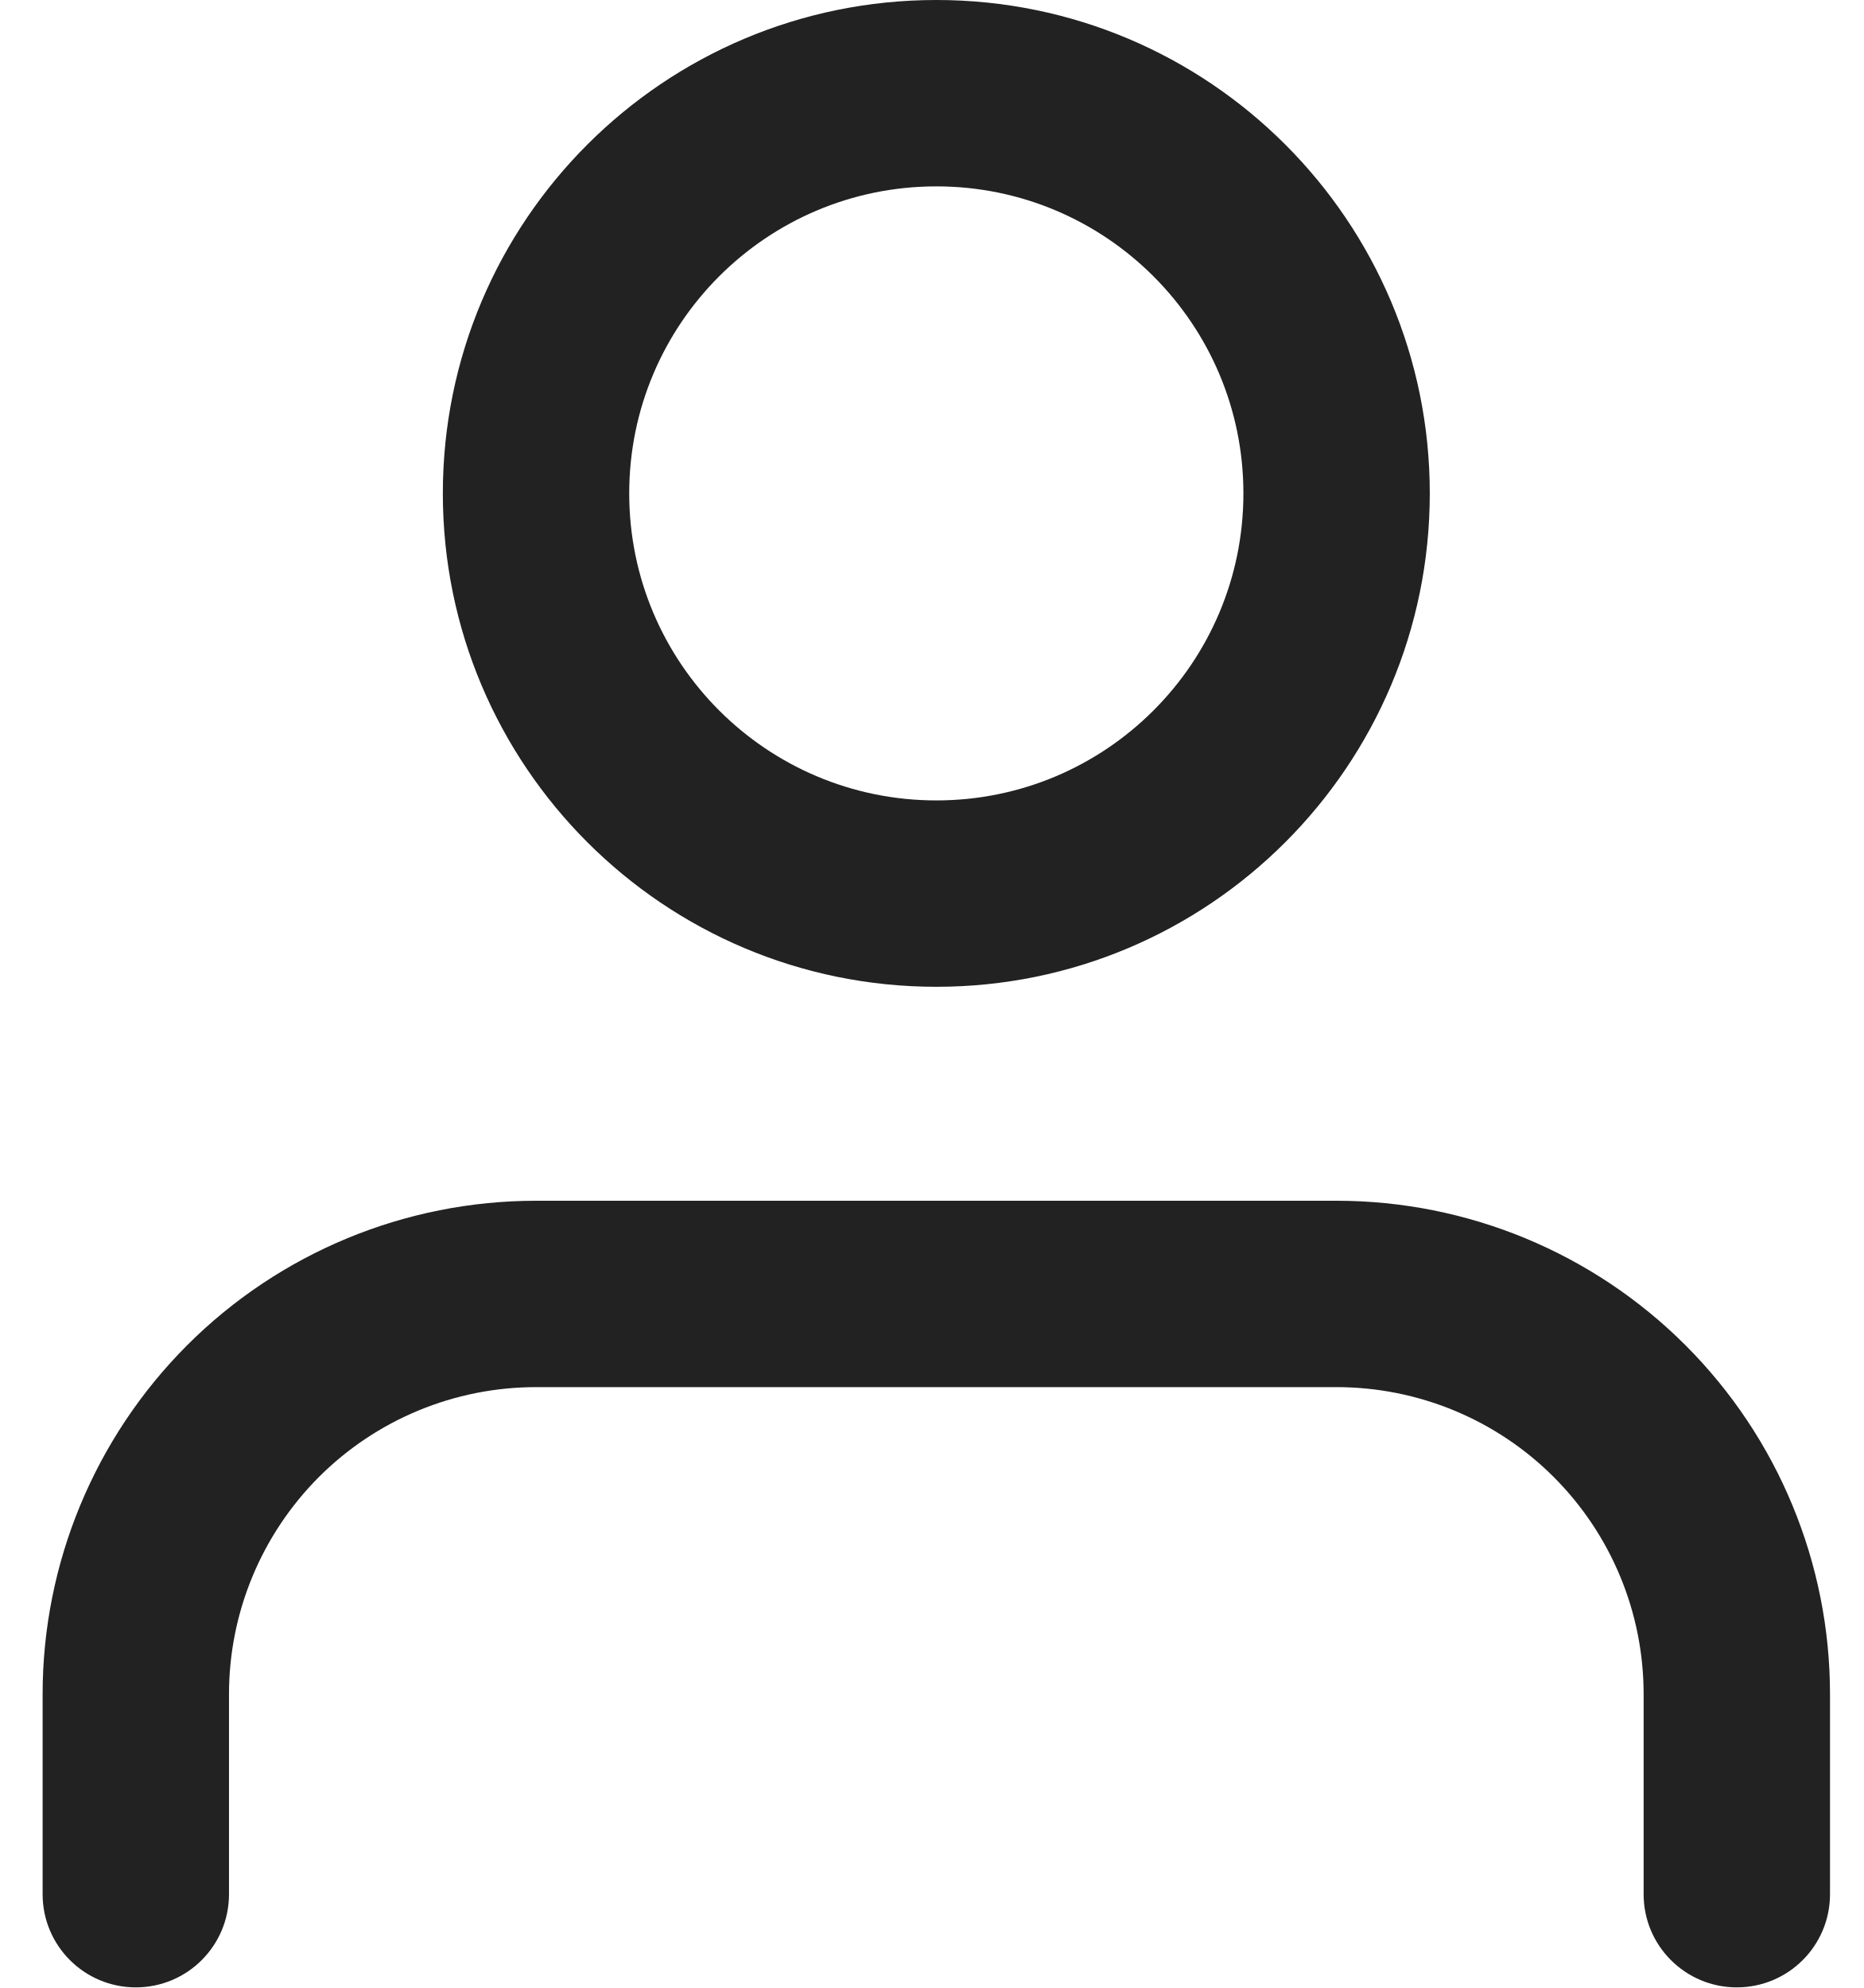
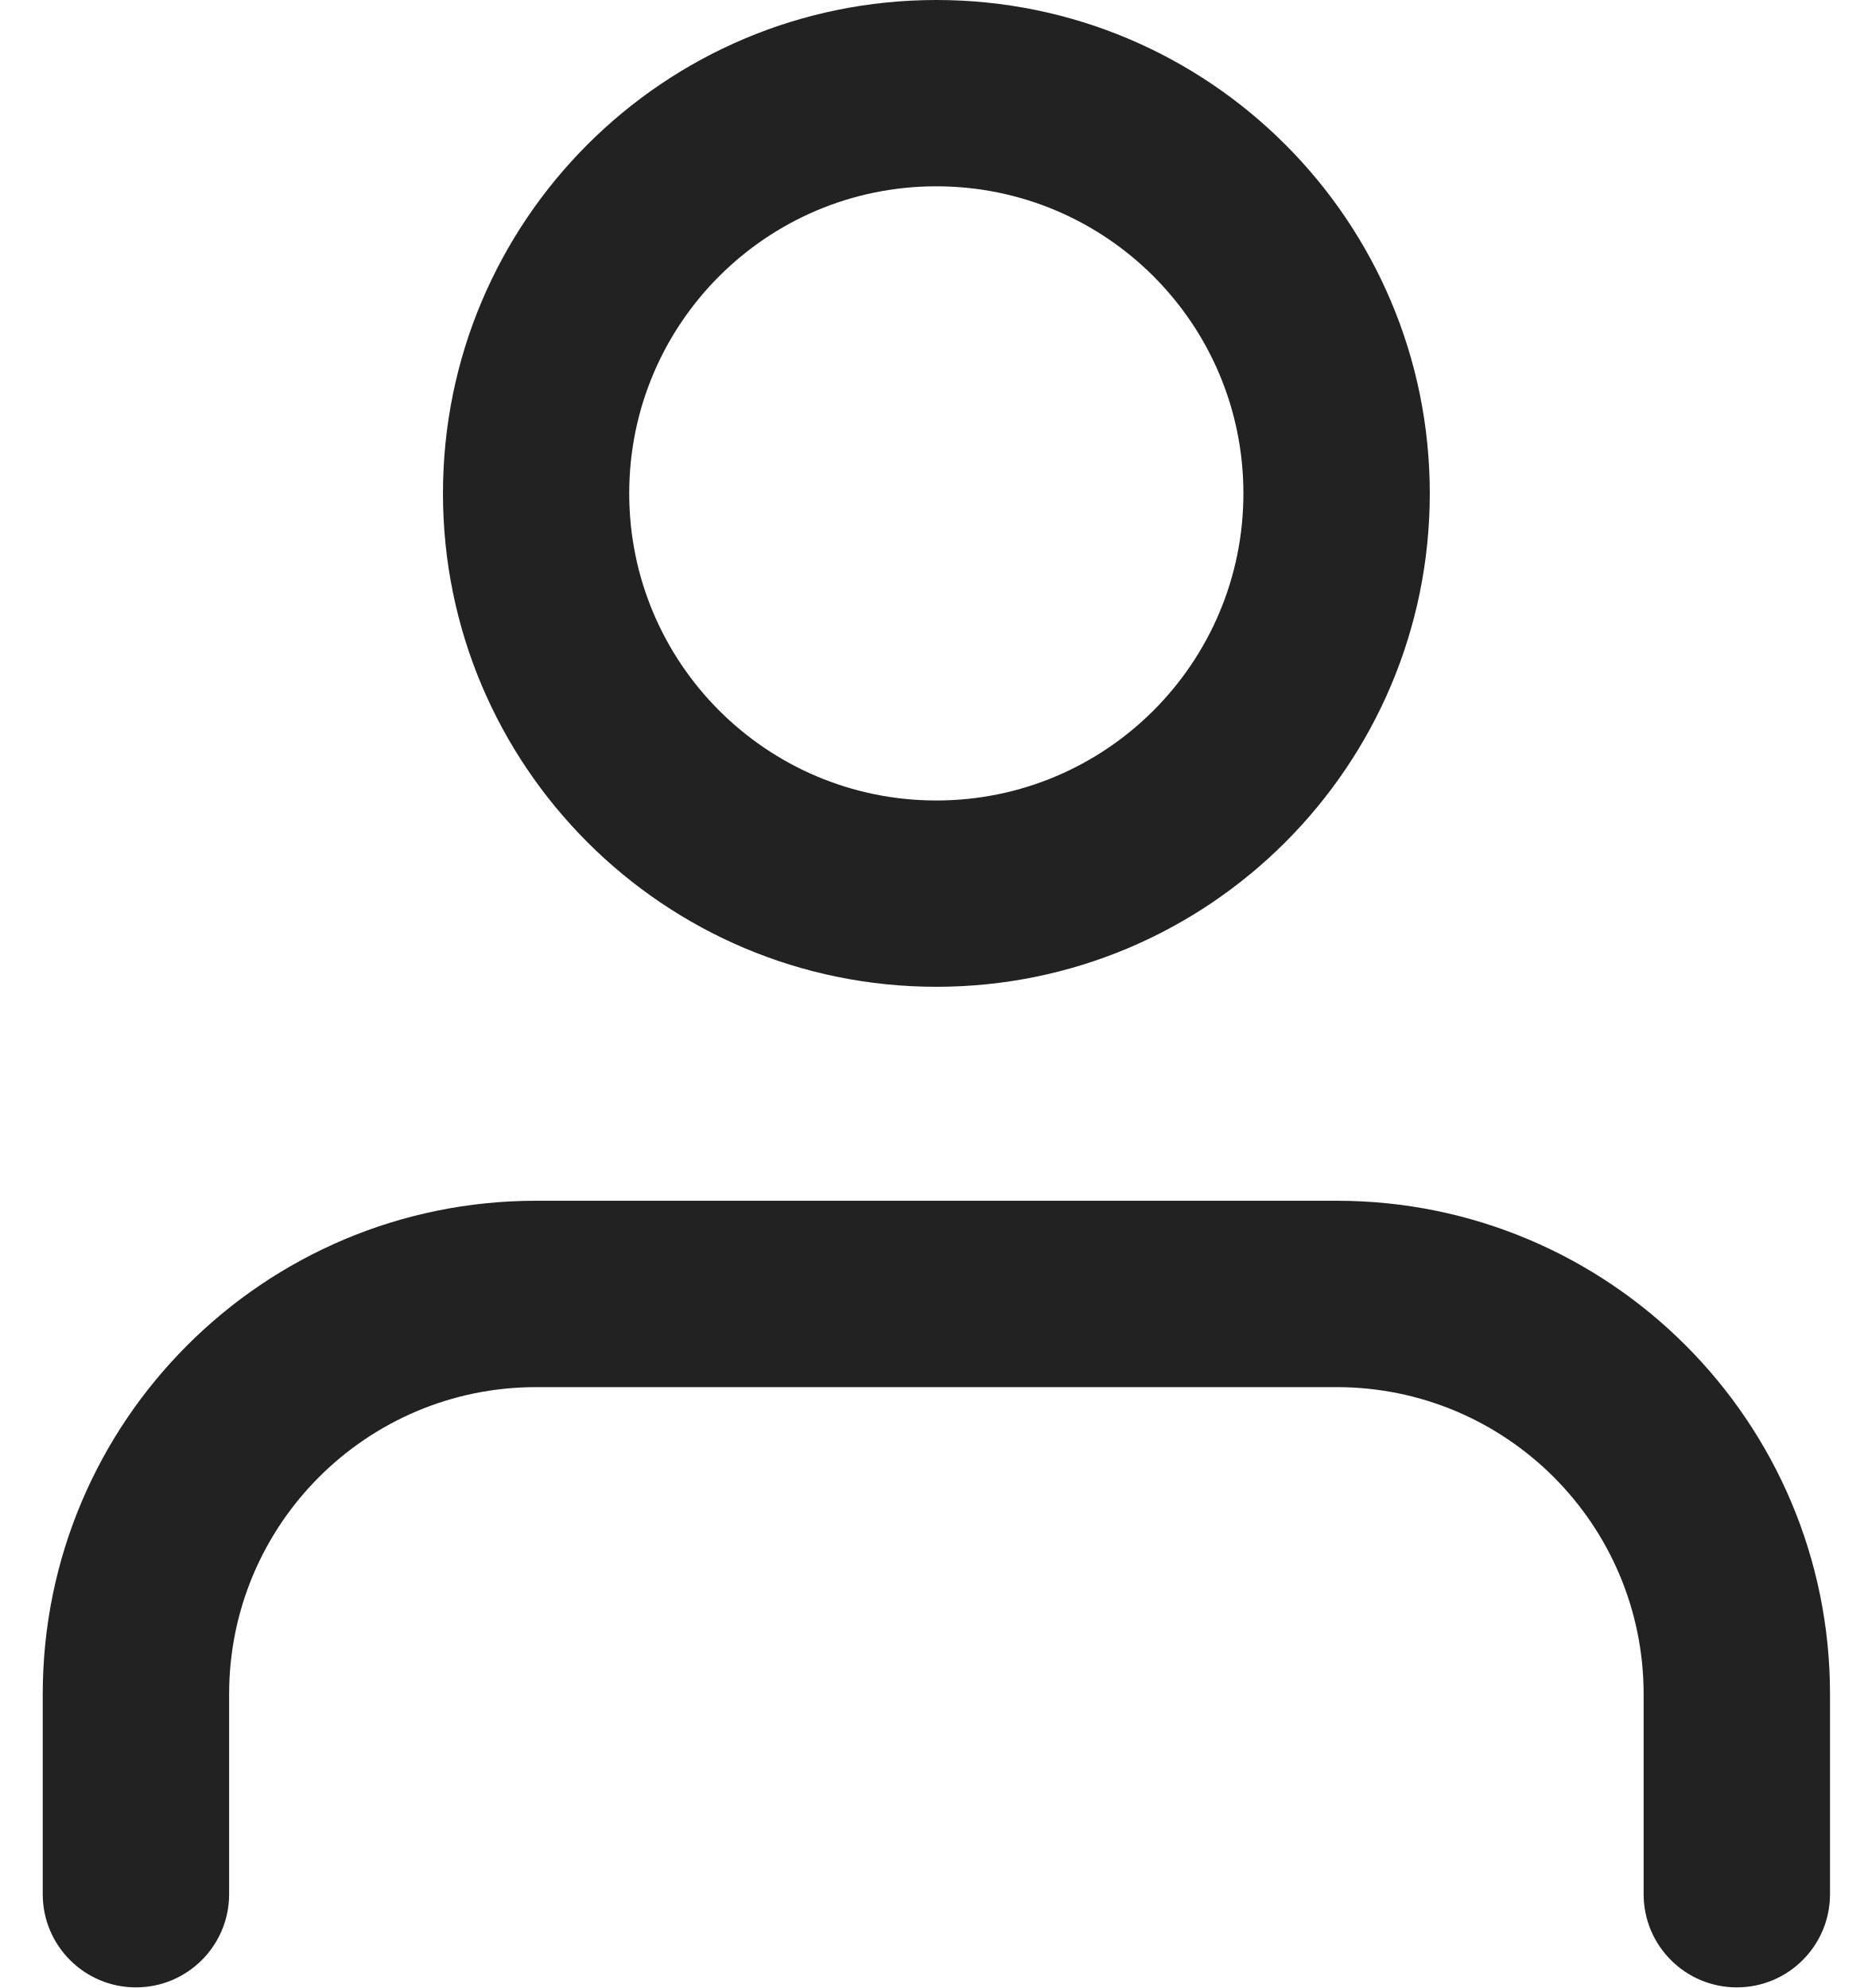
- <svg xmlns="http://www.w3.org/2000/svg" width="15" height="16" viewBox="0 0 15 16" fill="none">
-   <path fill-rule="evenodd" clip-rule="evenodd" d="M5.064 3.971C5.064 2.606 6.171 1.5 7.536 1.5C8.9 1.5 10.007 2.606 10.007 3.971C10.007 5.336 8.9 6.442 7.536 6.442C6.171 6.442 5.064 5.336 5.064 3.971ZM7.536 0C5.342 0 3.564 1.778 3.564 3.971C3.564 6.164 5.342 7.942 7.536 7.942C9.729 7.942 11.507 6.164 11.507 3.971C11.507 1.778 9.729 0 7.536 0ZM4.314 9.664C3.261 9.664 2.251 10.082 1.506 10.827C0.762 11.572 0.343 12.582 0.343 13.635V15.245C0.343 15.66 0.679 15.995 1.093 15.995C1.507 15.995 1.843 15.66 1.843 15.245V13.635C1.843 12.979 2.104 12.351 2.567 11.887C3.03 11.424 3.659 11.164 4.314 11.164H10.757C11.412 11.164 12.041 11.424 12.504 11.887C12.968 12.351 13.228 12.979 13.228 13.635V15.245C13.228 15.66 13.564 15.995 13.978 15.995C14.392 15.995 14.728 15.66 14.728 15.245V13.635C14.728 12.582 14.31 11.572 13.565 10.827C12.82 10.082 11.81 9.664 10.757 9.664H4.314Z" fill="#222222" />
+ <svg xmlns="http://www.w3.org/2000/svg" width="15" height="16" fill="none">
+   <path fill-rule="evenodd" clip-rule="evenodd" d="M5.064 3.971a2.471 2.471 0 1 1 4.943 0 2.471 2.471 0 0 1-4.943 0zM7.536 0a3.971 3.971 0 1 0 0 7.942 3.971 3.971 0 0 0 0-7.942zM4.314 9.664a3.971 3.971 0 0 0-3.97 3.97v1.611a.75.75 0 0 0 1.5 0v-1.61a2.471 2.471 0 0 1 2.47-2.471h6.443a2.471 2.471 0 0 1 2.471 2.47v1.611a.75.75 0 0 0 1.5 0v-1.61a3.97 3.97 0 0 0-3.971-3.971H4.314z" fill="#222" />
</svg>
